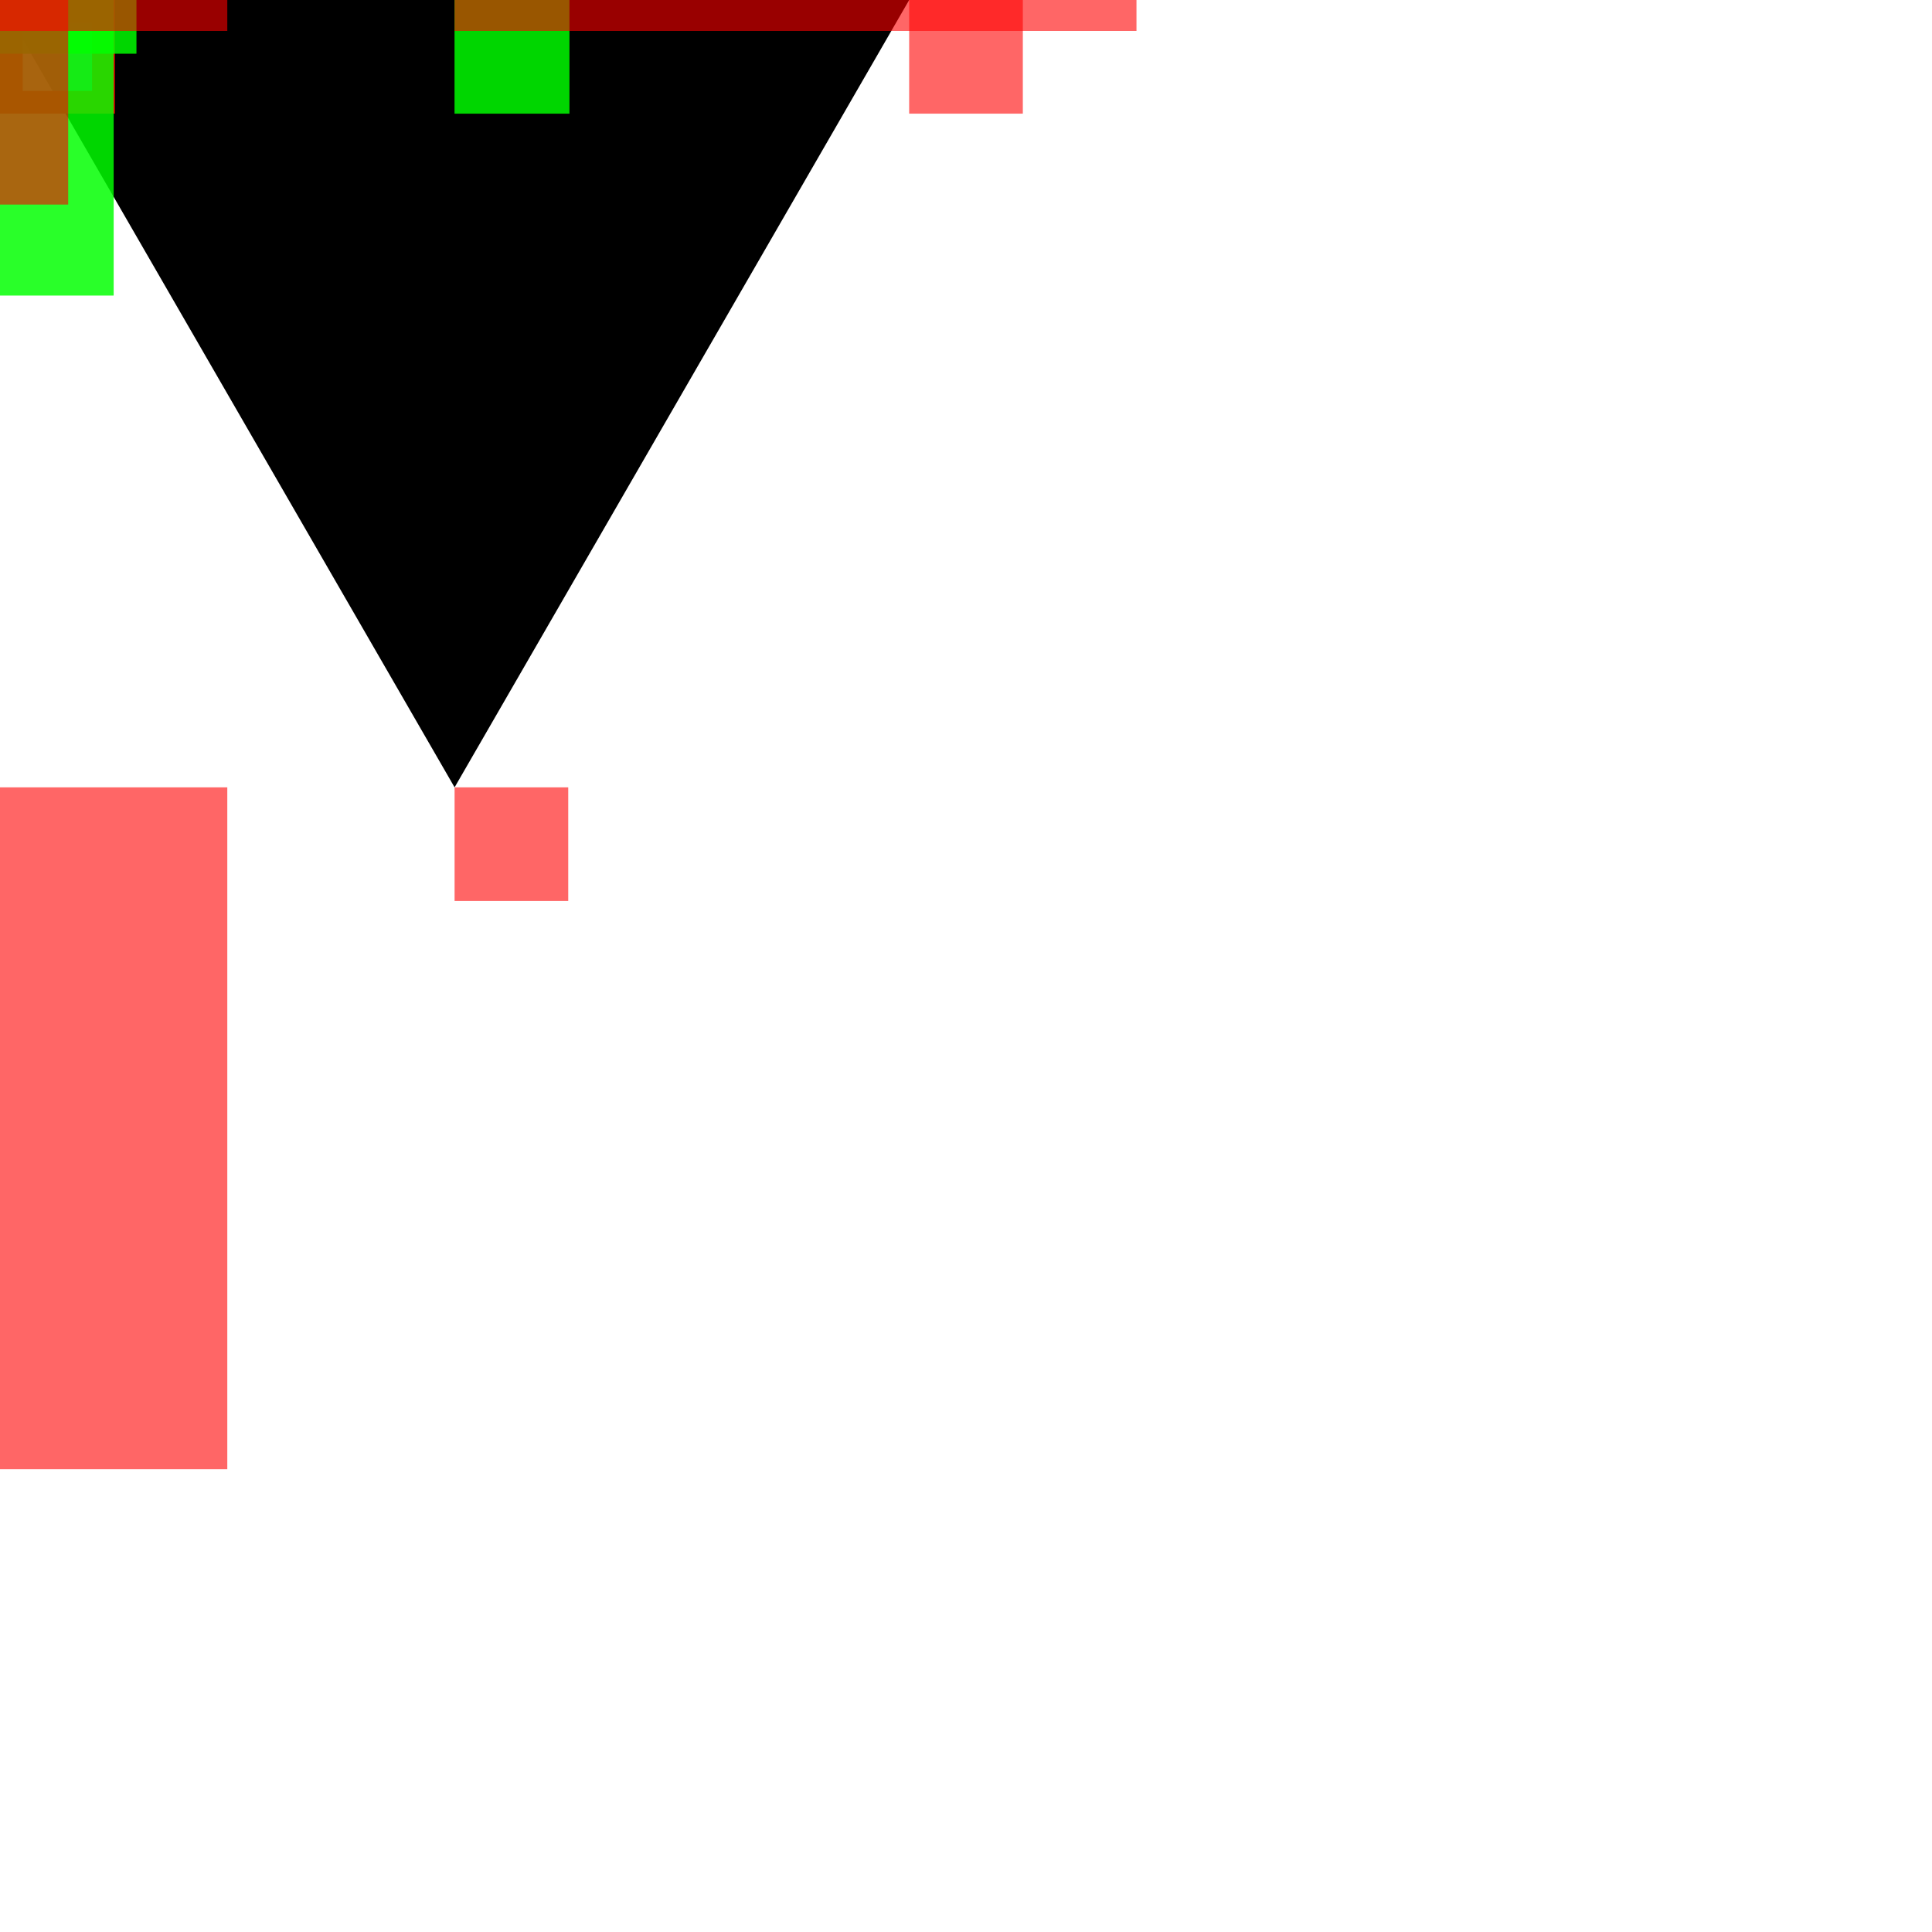
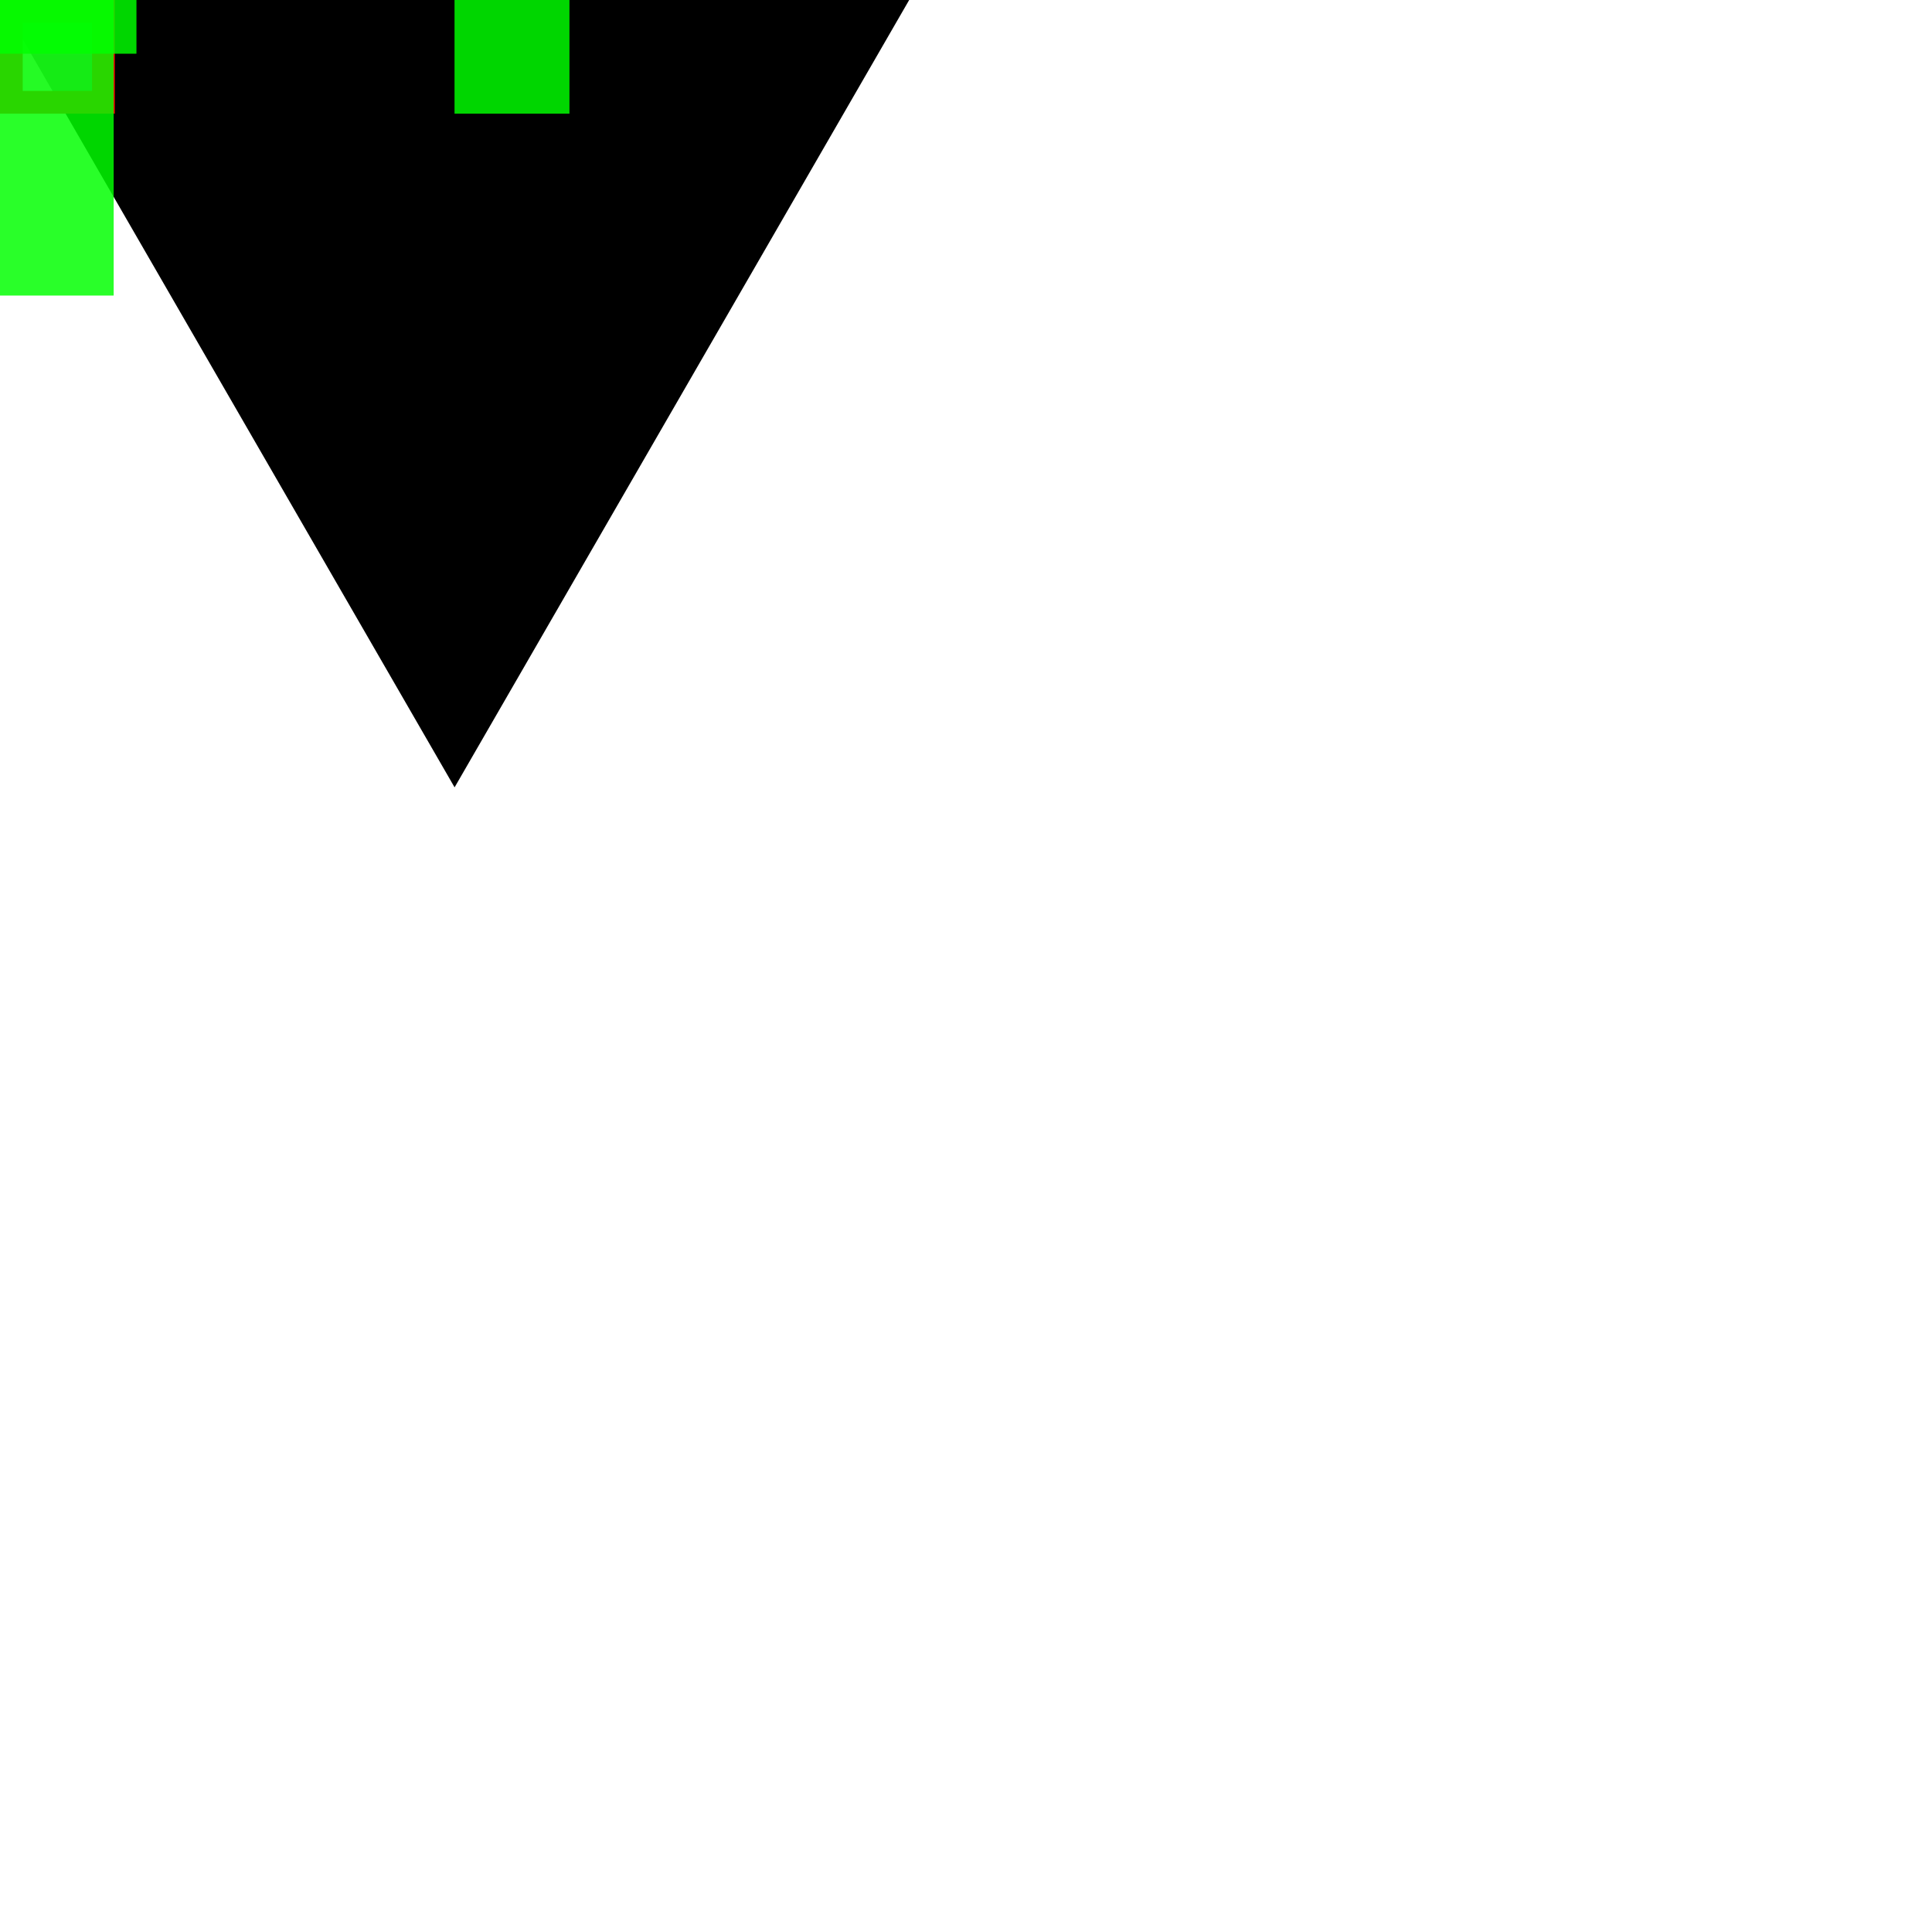
<svg xmlns="http://www.w3.org/2000/svg" width="85" height="85" viewBox="0 0 85 85" fill="none">
-   <g id="moss-new-2" clip-path="url(#clip0_39:55)">
+   <g id="moss-element-2" clip-path="url(#clip0_103_24)">
    <rect width="85" height="85" fill="white" />
    <path id="main-shape" d="M20 34.64L0 0H40L20 34.64Z" fill="black" />
    <g id="connectors">
      <rect id="origin" x="0.5" y="0.5" width="4.051" height="4" fill="#DADADA" fill-opacity="0.6" stroke="#FF0000" />
      <g id="moss-element-1">
-         <rect id="0.5_0" x="20" width="5.051" height="5" fill="#00FF00" fill-opacity="0.6" />
-         <rect id="0_1" x="20" width="5.051" height="5" fill="#00FF00" fill-opacity="0.6" />
-         <rect id="0.5_0_2" x="-20" width="25" height="13" fill="#00FF00" fill-opacity="0.6" />
-         <rect id="1_1" x="-20" width="25" height="13" fill="#00FF00" fill-opacity="0.6" />
-         <rect id="0_1_2" y="-34.64" width="6" height="37" fill="#00FF00" fill-opacity="0.6" />
-         <rect id="1_1_2" y="-34.64" width="6" height="37" fill="#00FF00" fill-opacity="0.6" />
-       </g>
-       <g id="moss-element-2">
-         <rect id="0_0" x="40" width="5" height="5" fill="#FF0000" fill-opacity="0.6" />
-         <rect id="0_0_2" x="20" y="34.64" width="5" height="5" fill="#FF0000" fill-opacity="0.6" />
-         <rect id="1_0" x="-20" y="34.64" width="30" height="30" fill="#FF0000" fill-opacity="0.6" />
-         <rect id="1_0_2" x="-40" width="43" height="9" fill="#FF0000" fill-opacity="0.6" />
-         <rect id="0.5_1" x="-20" y="-34.64" width="30" height="36" fill="#FF0000" fill-opacity="0.6" />
-         <rect id="0.5_1_2" x="20" y="-34.64" width="30" height="36" fill="#FF0000" fill-opacity="0.6" />
+         <rect id="0_1" y="-34.64" width="6" height="37" fill="#00FF00" fill-opacity="0.6" />
+         <rect id="1_1" y="-34.64" width="6" height="37" fill="#00FF00" fill-opacity="0.6" />
+         <rect id="0.5_0" x="-20" width="25" height="13" fill="#00FF00" fill-opacity="0.6" />
+         <rect id="1_1_2" x="-20" width="25" height="13" fill="#00FF00" fill-opacity="0.6" />
+         <rect id="0.5_0_2" x="20" width="5.051" height="5" fill="#00FF00" fill-opacity="0.6" />
+         <rect id="0_1_2" x="20" width="5.051" height="5" fill="#00FF00" fill-opacity="0.6" />
      </g>
    </g>
  </g>
  <defs>
-     <clipPath id="clip0_39:55">
+     <clipPath id="clip0_103_24">
      <rect width="85" height="85" fill="white" />
    </clipPath>
  </defs>
</svg>
